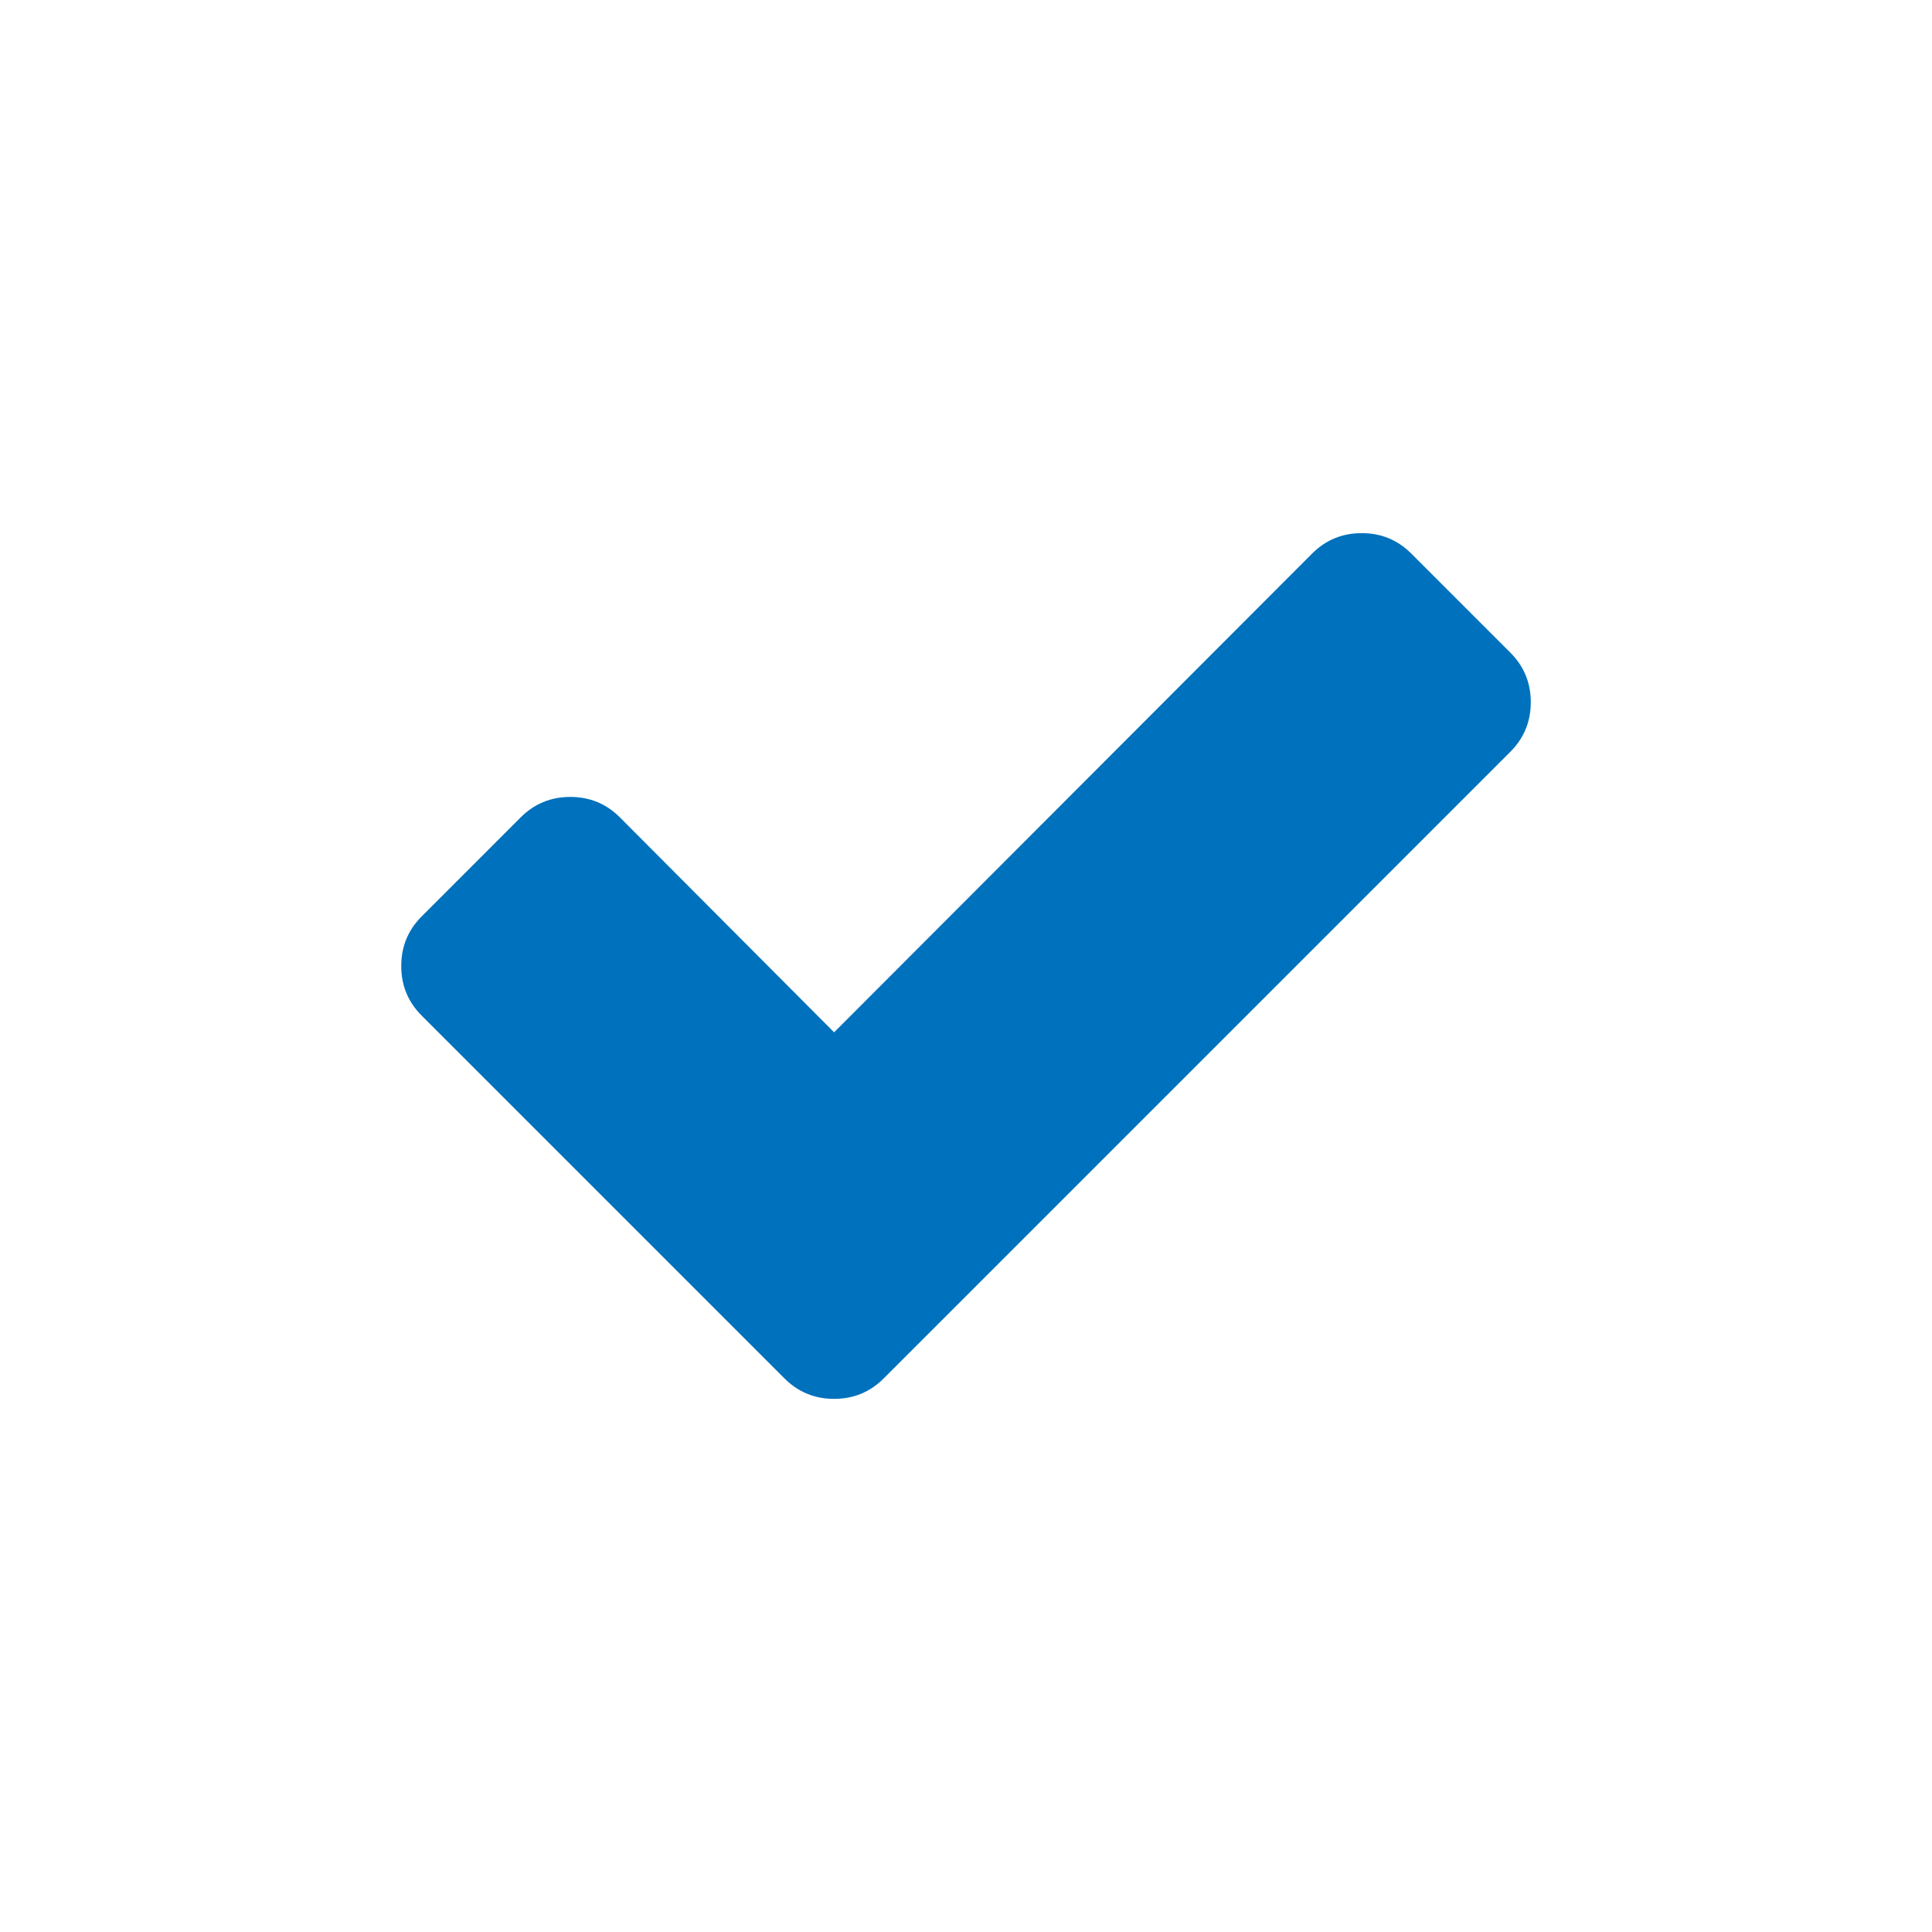
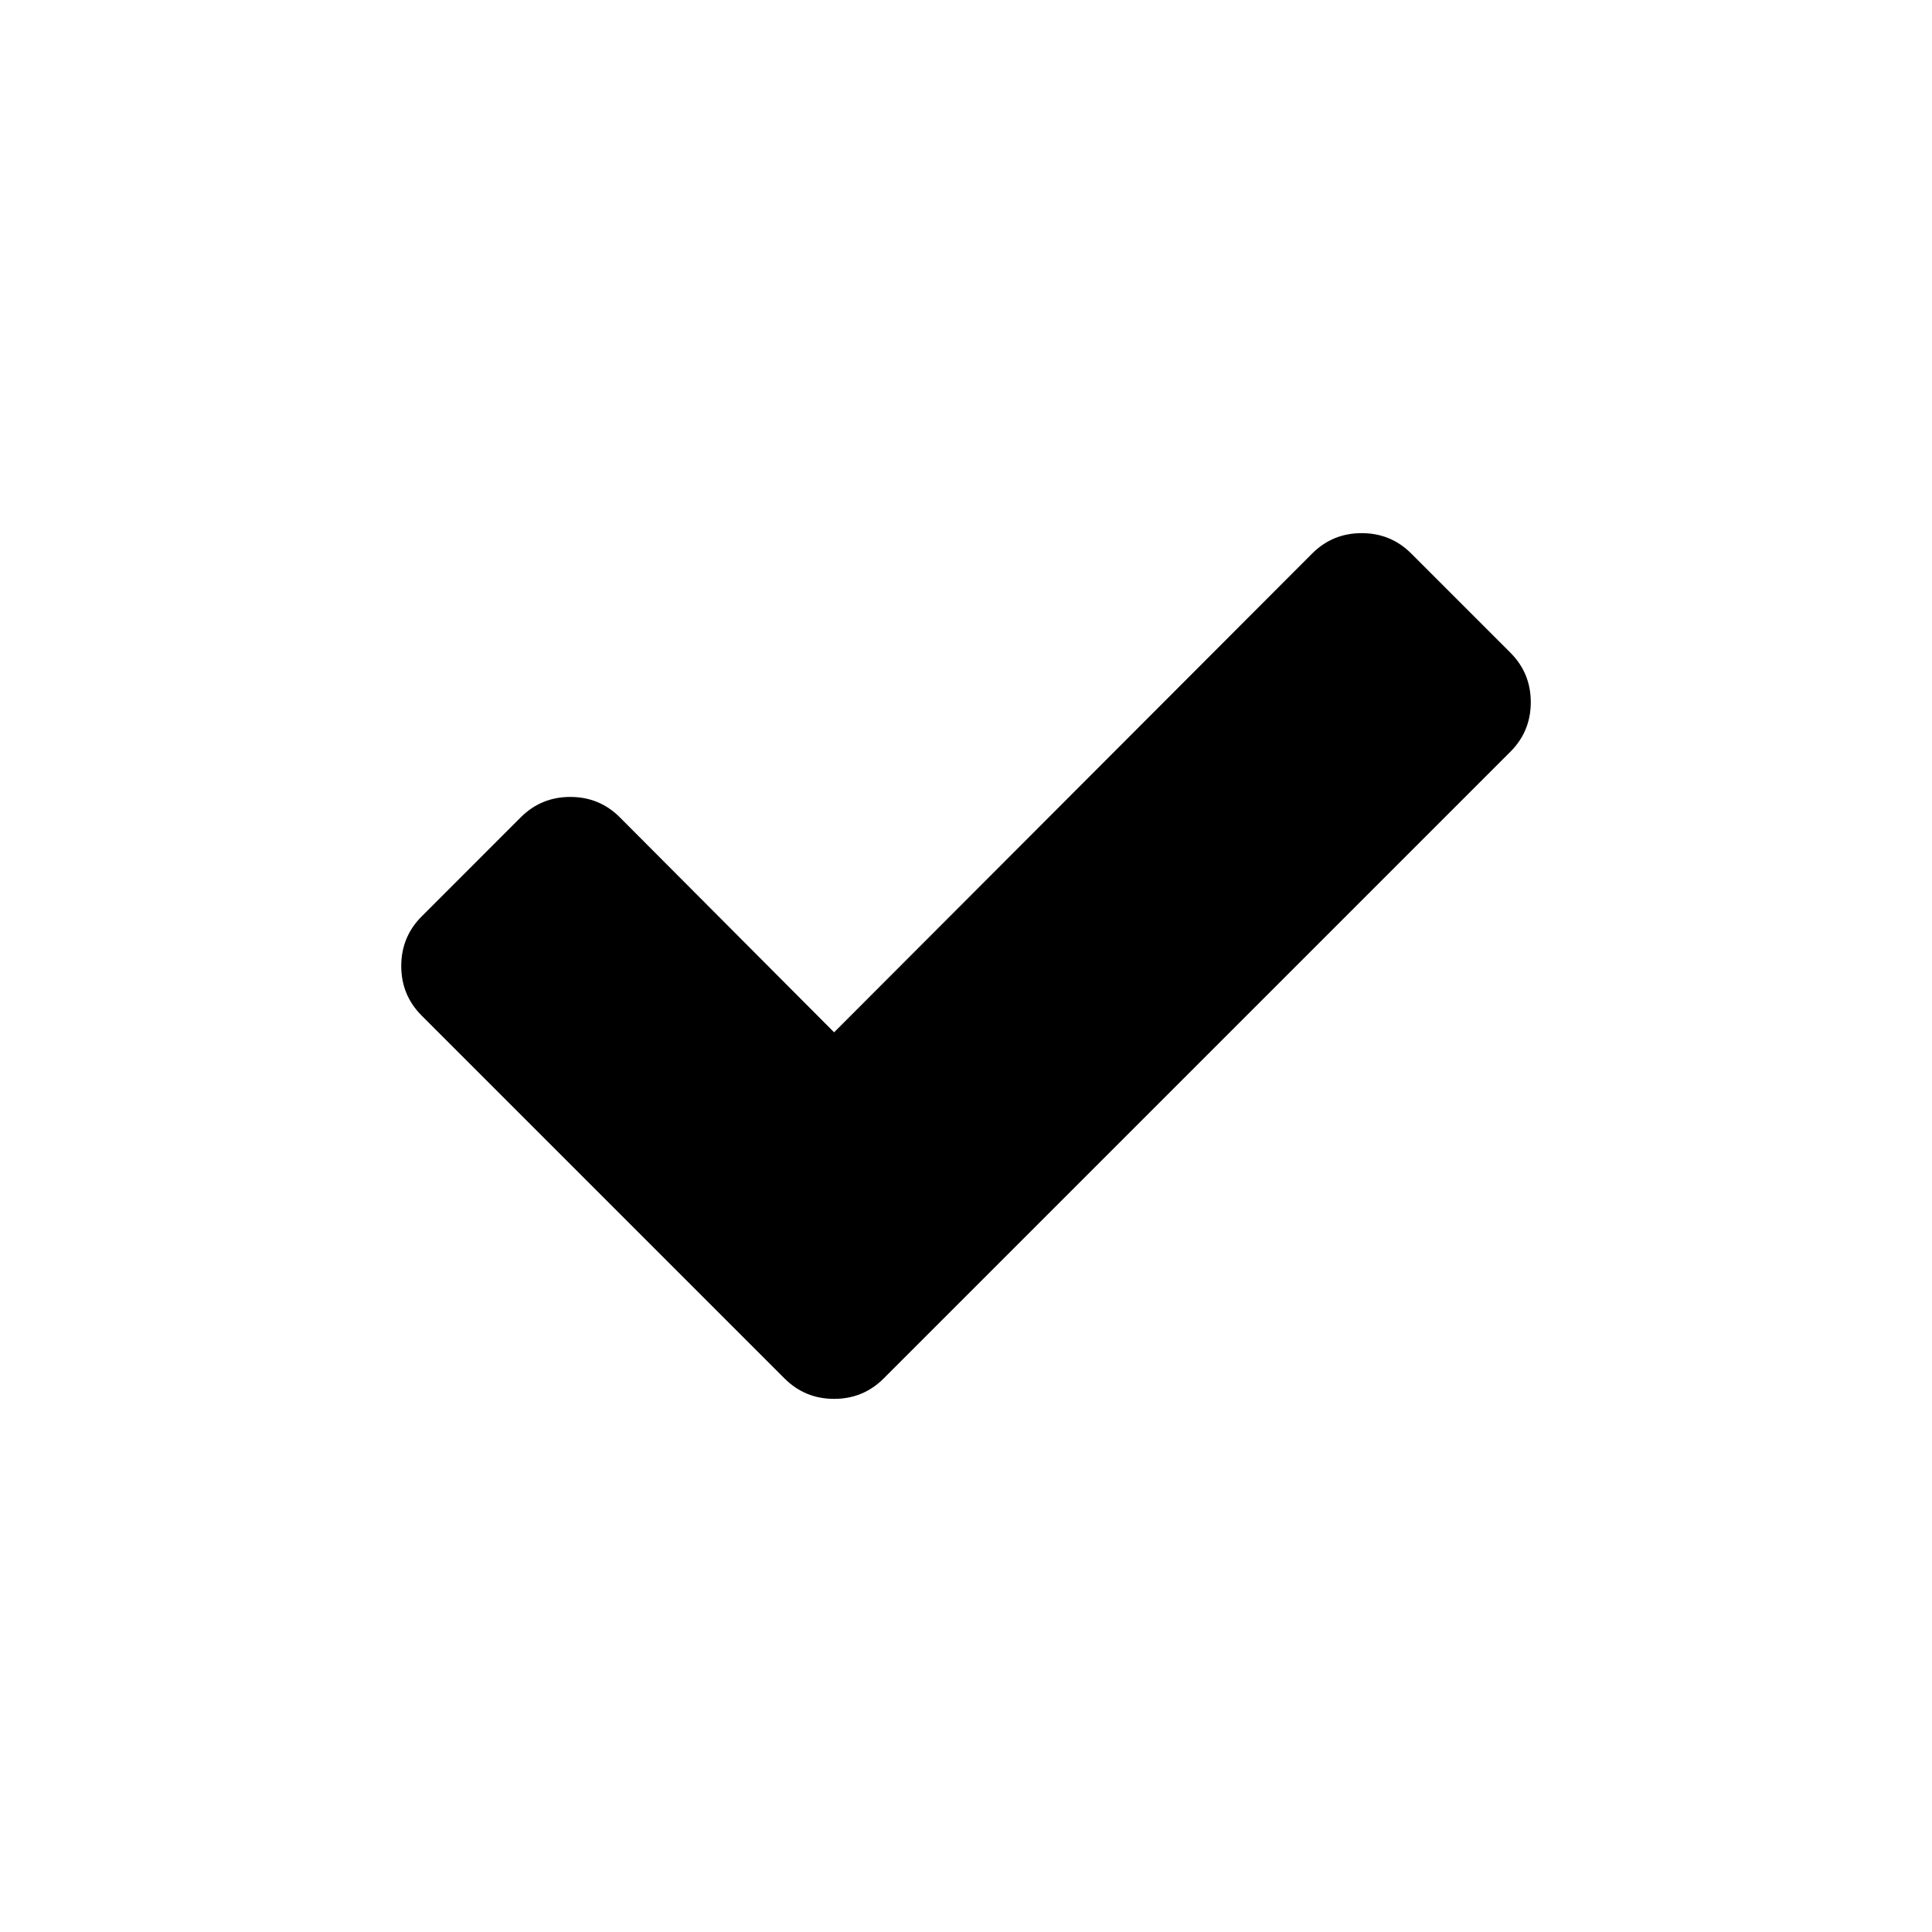
<svg xmlns="http://www.w3.org/2000/svg" width="20" height="20" viewBox="0 0 216 146">
-   <path fill="#0071bc" d="M168.86 37.966l-11.08-11.08c-1.52-1.52-3.367-2.28-5.54-2.28-2.172 0-4.02.76-5.54 2.28L93.254 80.414 69.3 56.38c-1.52-1.522-3.367-2.282-5.54-2.282-2.172 0-4.02.76-5.54 2.28L47.14 67.46c-1.52 1.522-2.28 3.37-2.28 5.542 0 2.172.76 4.02 2.28 5.54l29.493 29.493 11.08 11.08c1.52 1.52 3.368 2.28 5.54 2.28 2.173 0 4.02-.76 5.54-2.28l11.082-11.08L168.86 49.05c1.52-1.52 2.283-3.37 2.283-5.54 0-2.174-.76-4.02-2.28-5.54z" />
+   <path fill="#000" d="M168.86 37.966l-11.08-11.08c-1.52-1.52-3.367-2.28-5.54-2.28-2.172 0-4.02.76-5.54 2.28L93.254 80.414 69.3 56.38c-1.52-1.522-3.367-2.282-5.54-2.282-2.172 0-4.02.76-5.54 2.28L47.14 67.46c-1.52 1.522-2.28 3.37-2.28 5.542 0 2.172.76 4.02 2.28 5.54l29.493 29.493 11.08 11.08c1.52 1.52 3.368 2.28 5.54 2.28 2.173 0 4.02-.76 5.54-2.28l11.082-11.08L168.86 49.05c1.52-1.52 2.283-3.37 2.283-5.54 0-2.174-.76-4.02-2.28-5.54z" />
</svg>
